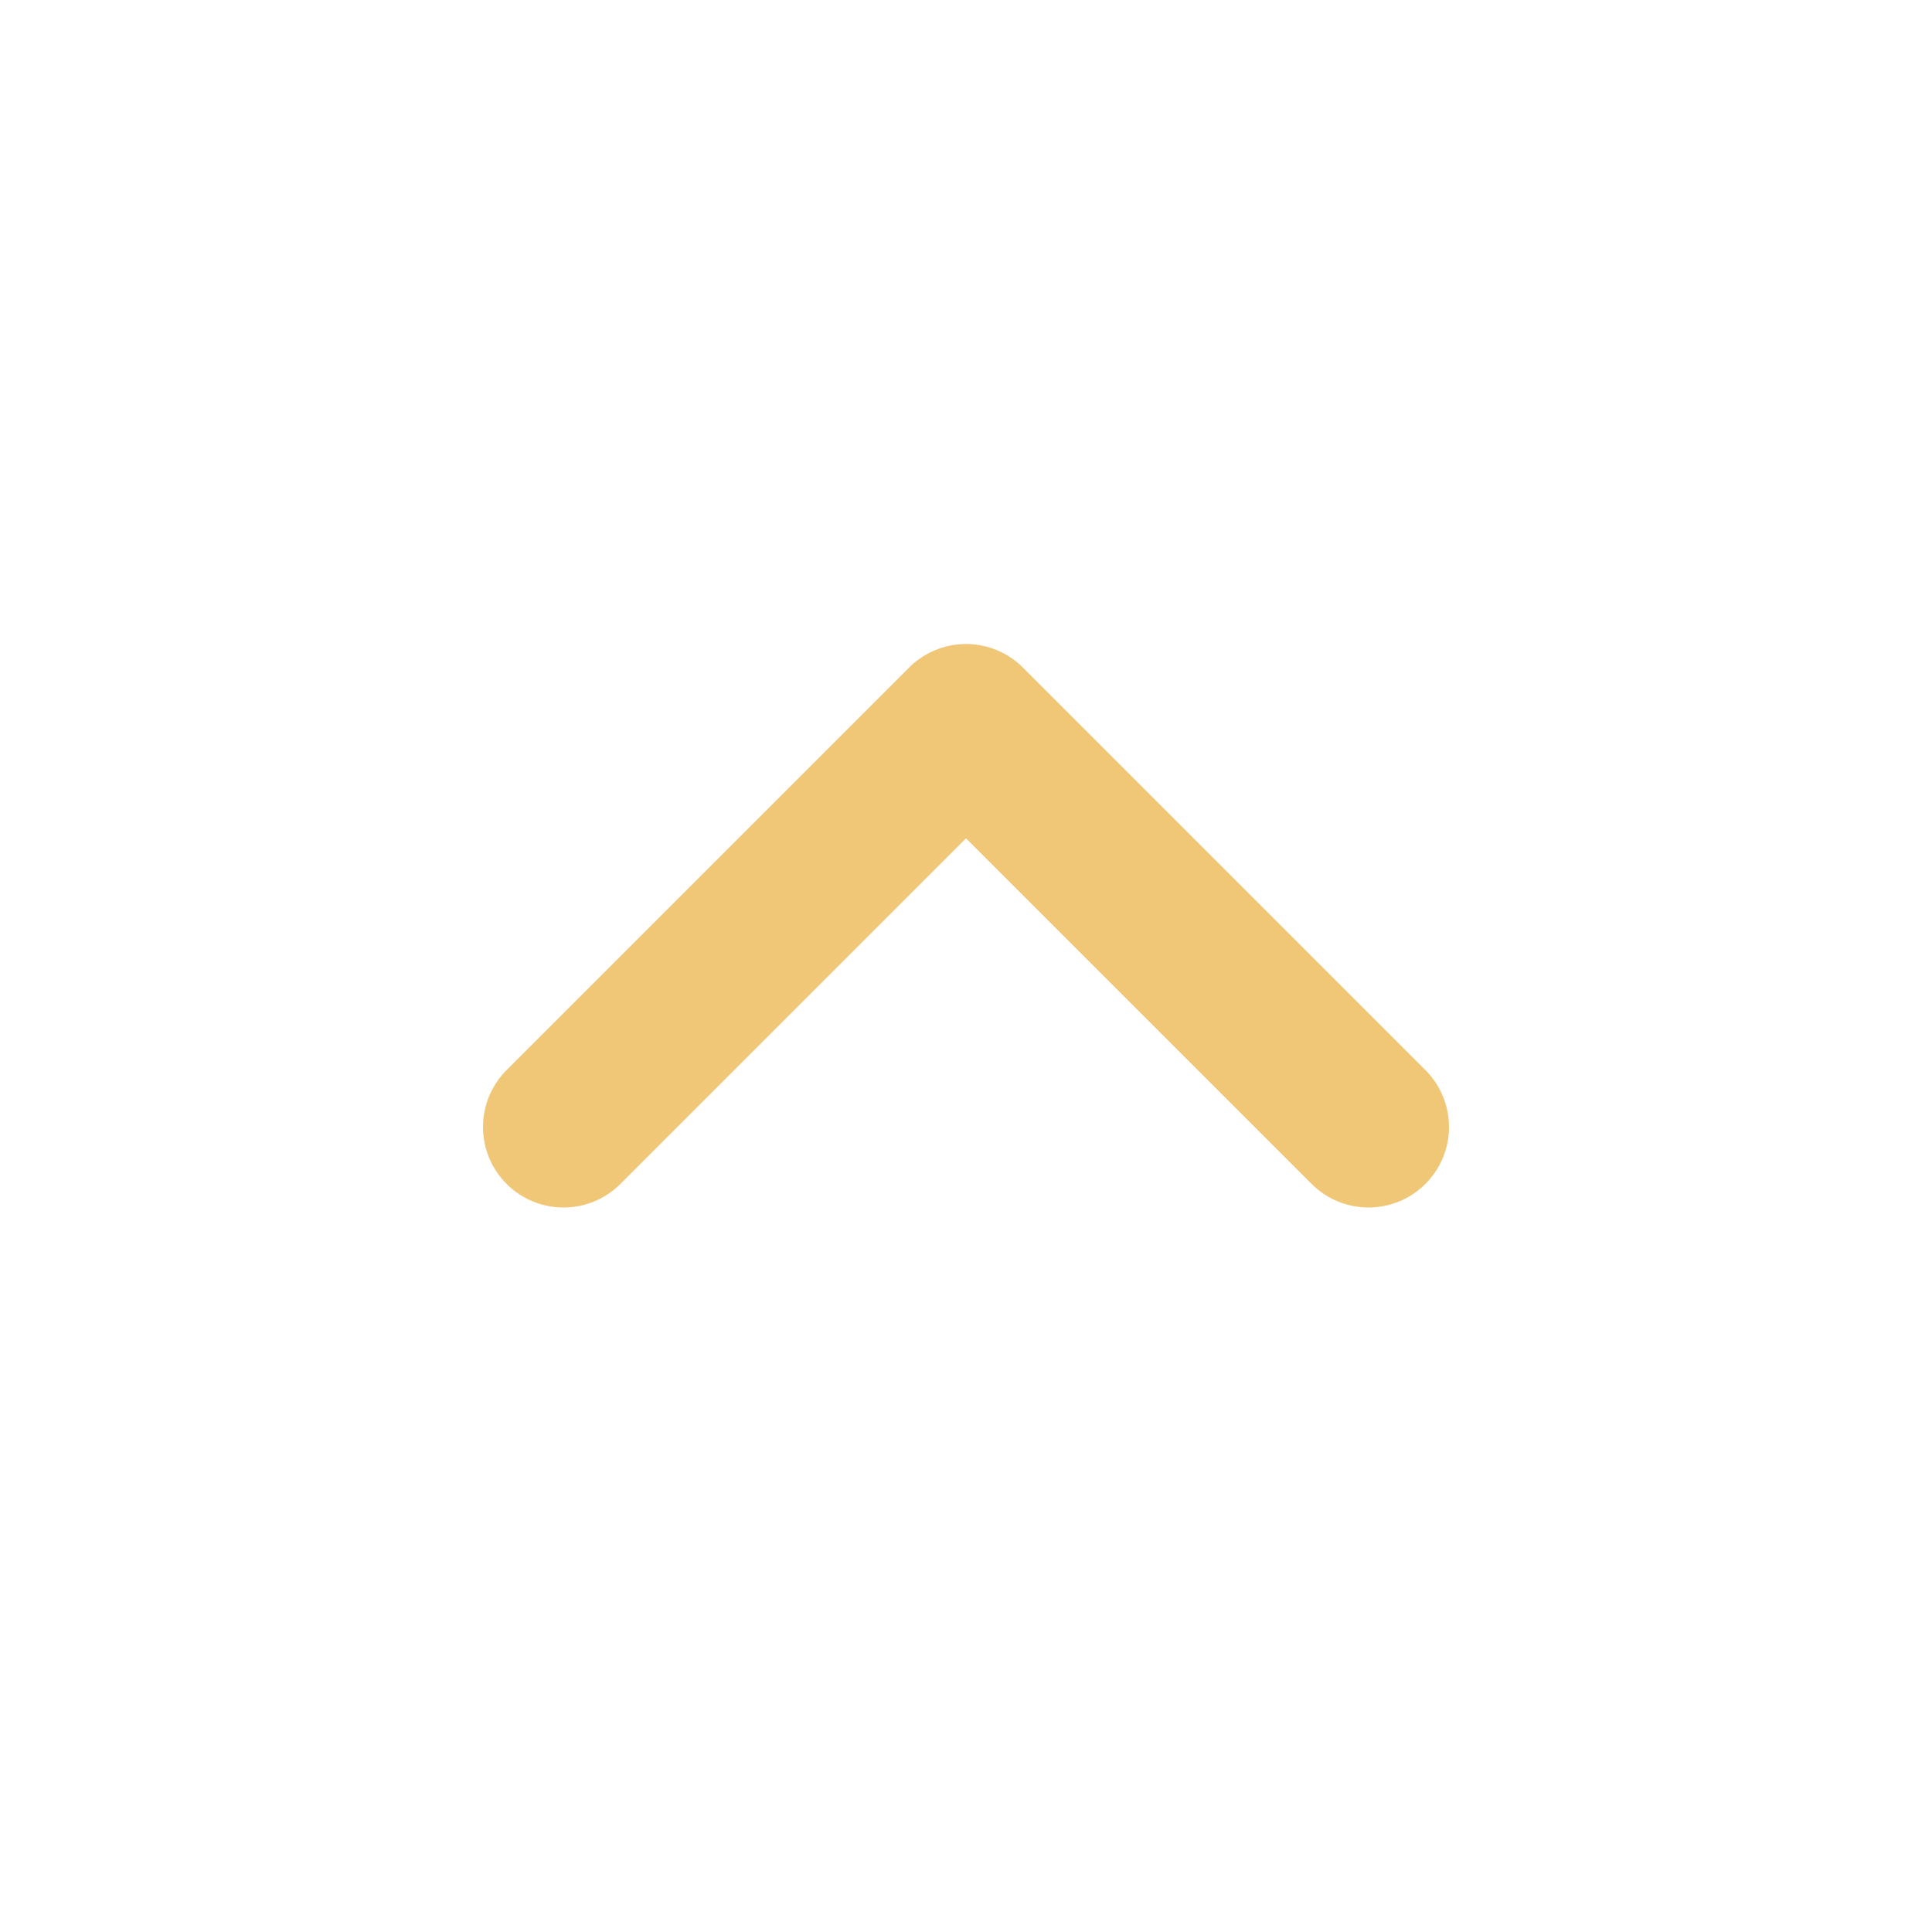
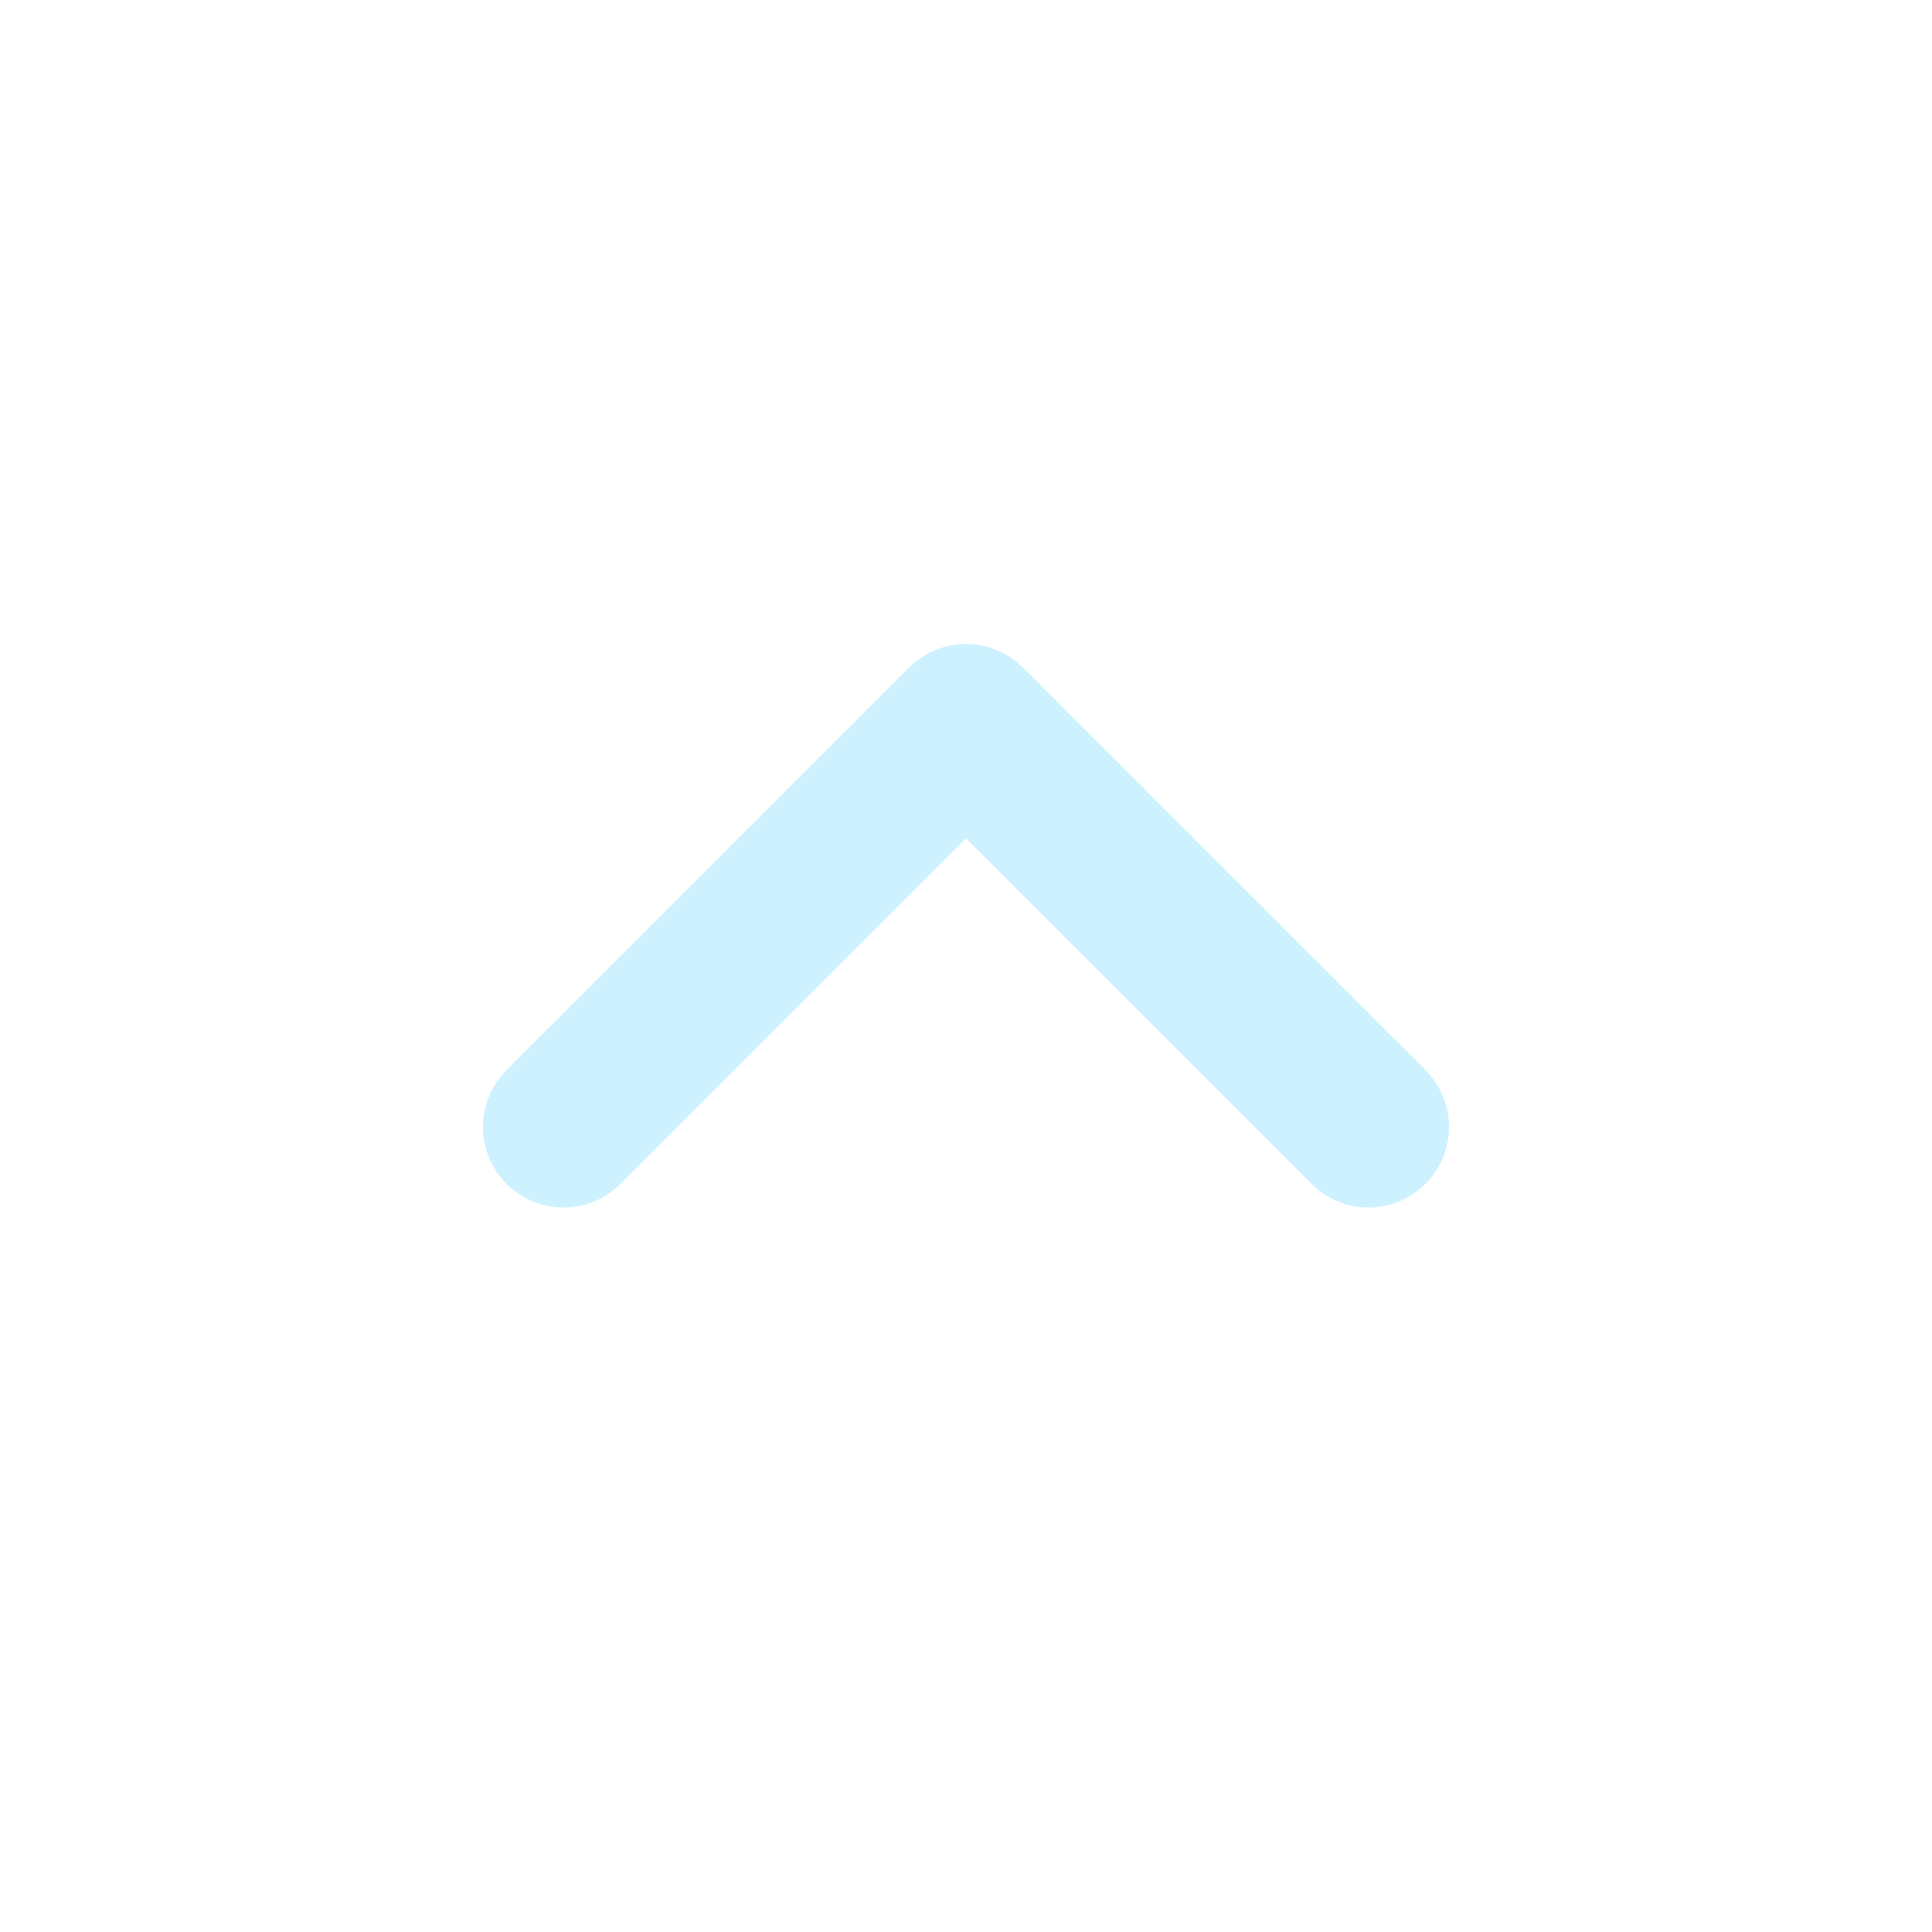
<svg xmlns="http://www.w3.org/2000/svg" width="24" height="24" viewBox="0 0 24 24" fill="none">
-   <path d="M7 14L12 9L17 14" stroke="#F0C777" stroke-width="2" stroke-linecap="round" stroke-linejoin="round" />
+   <path d="M7 14L12 9L17 14" stroke="#CDF1FF" stroke-width="2" stroke-linecap="round" stroke-linejoin="round" />
</svg>
